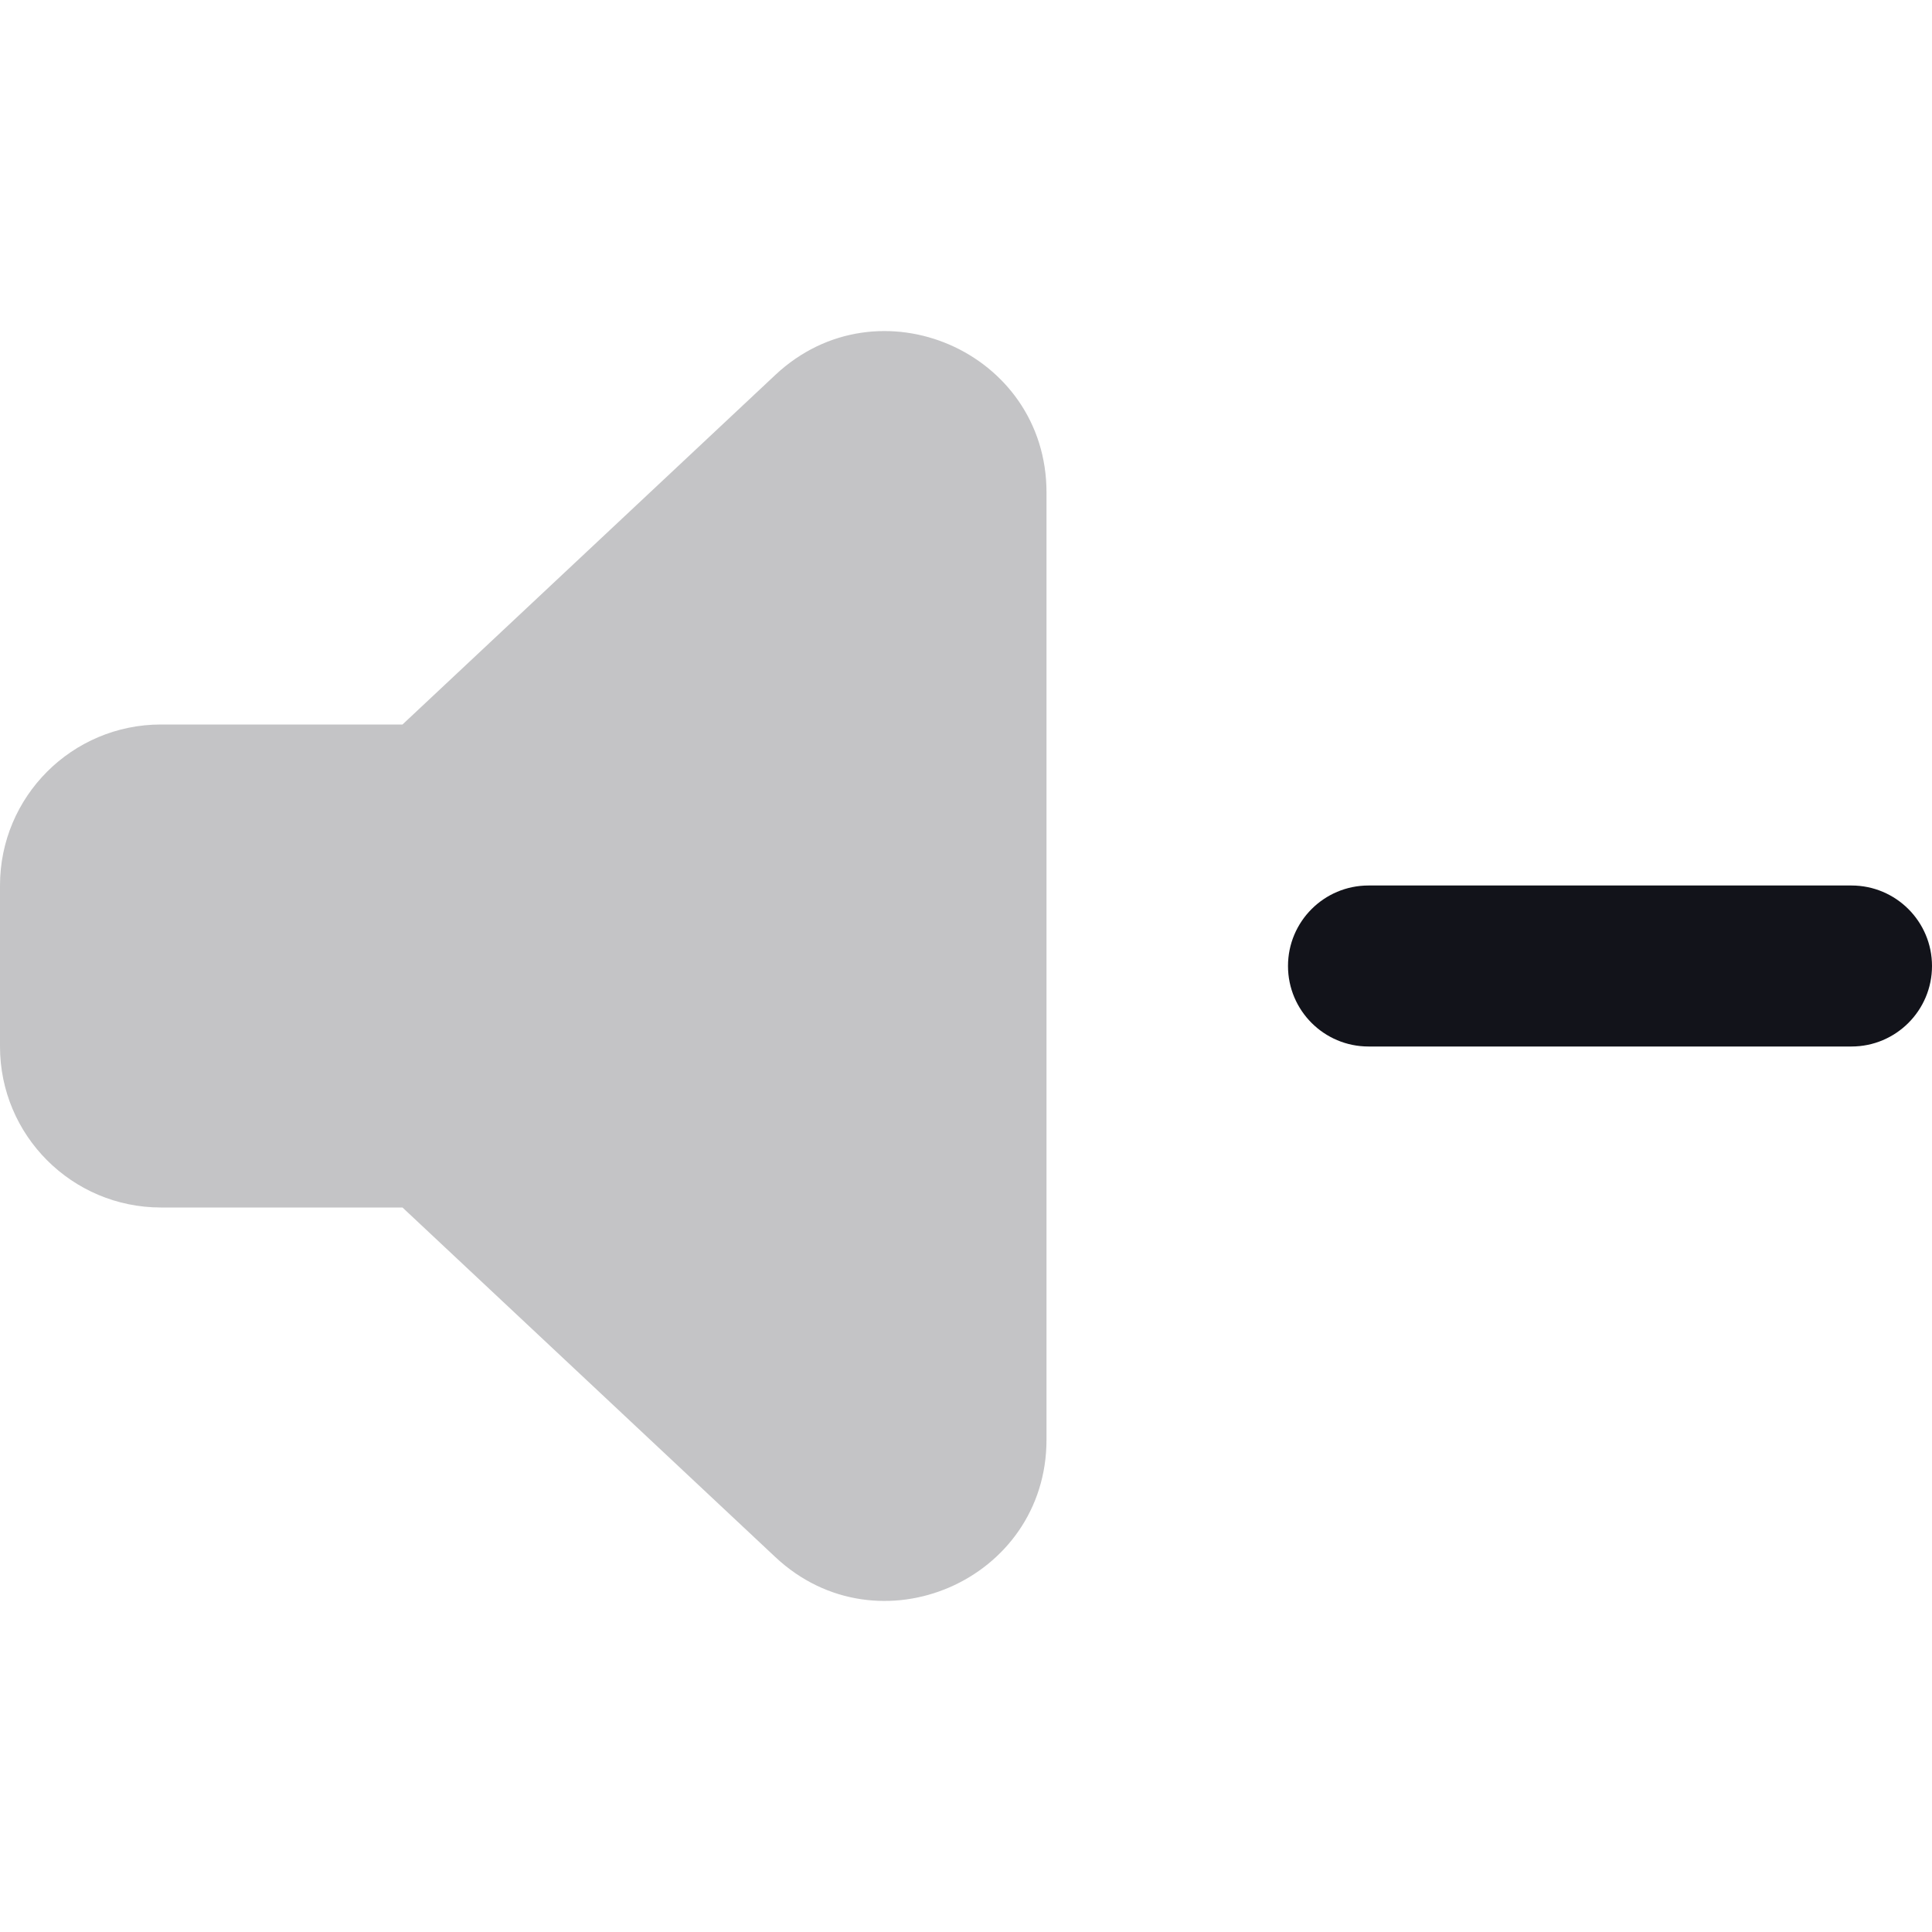
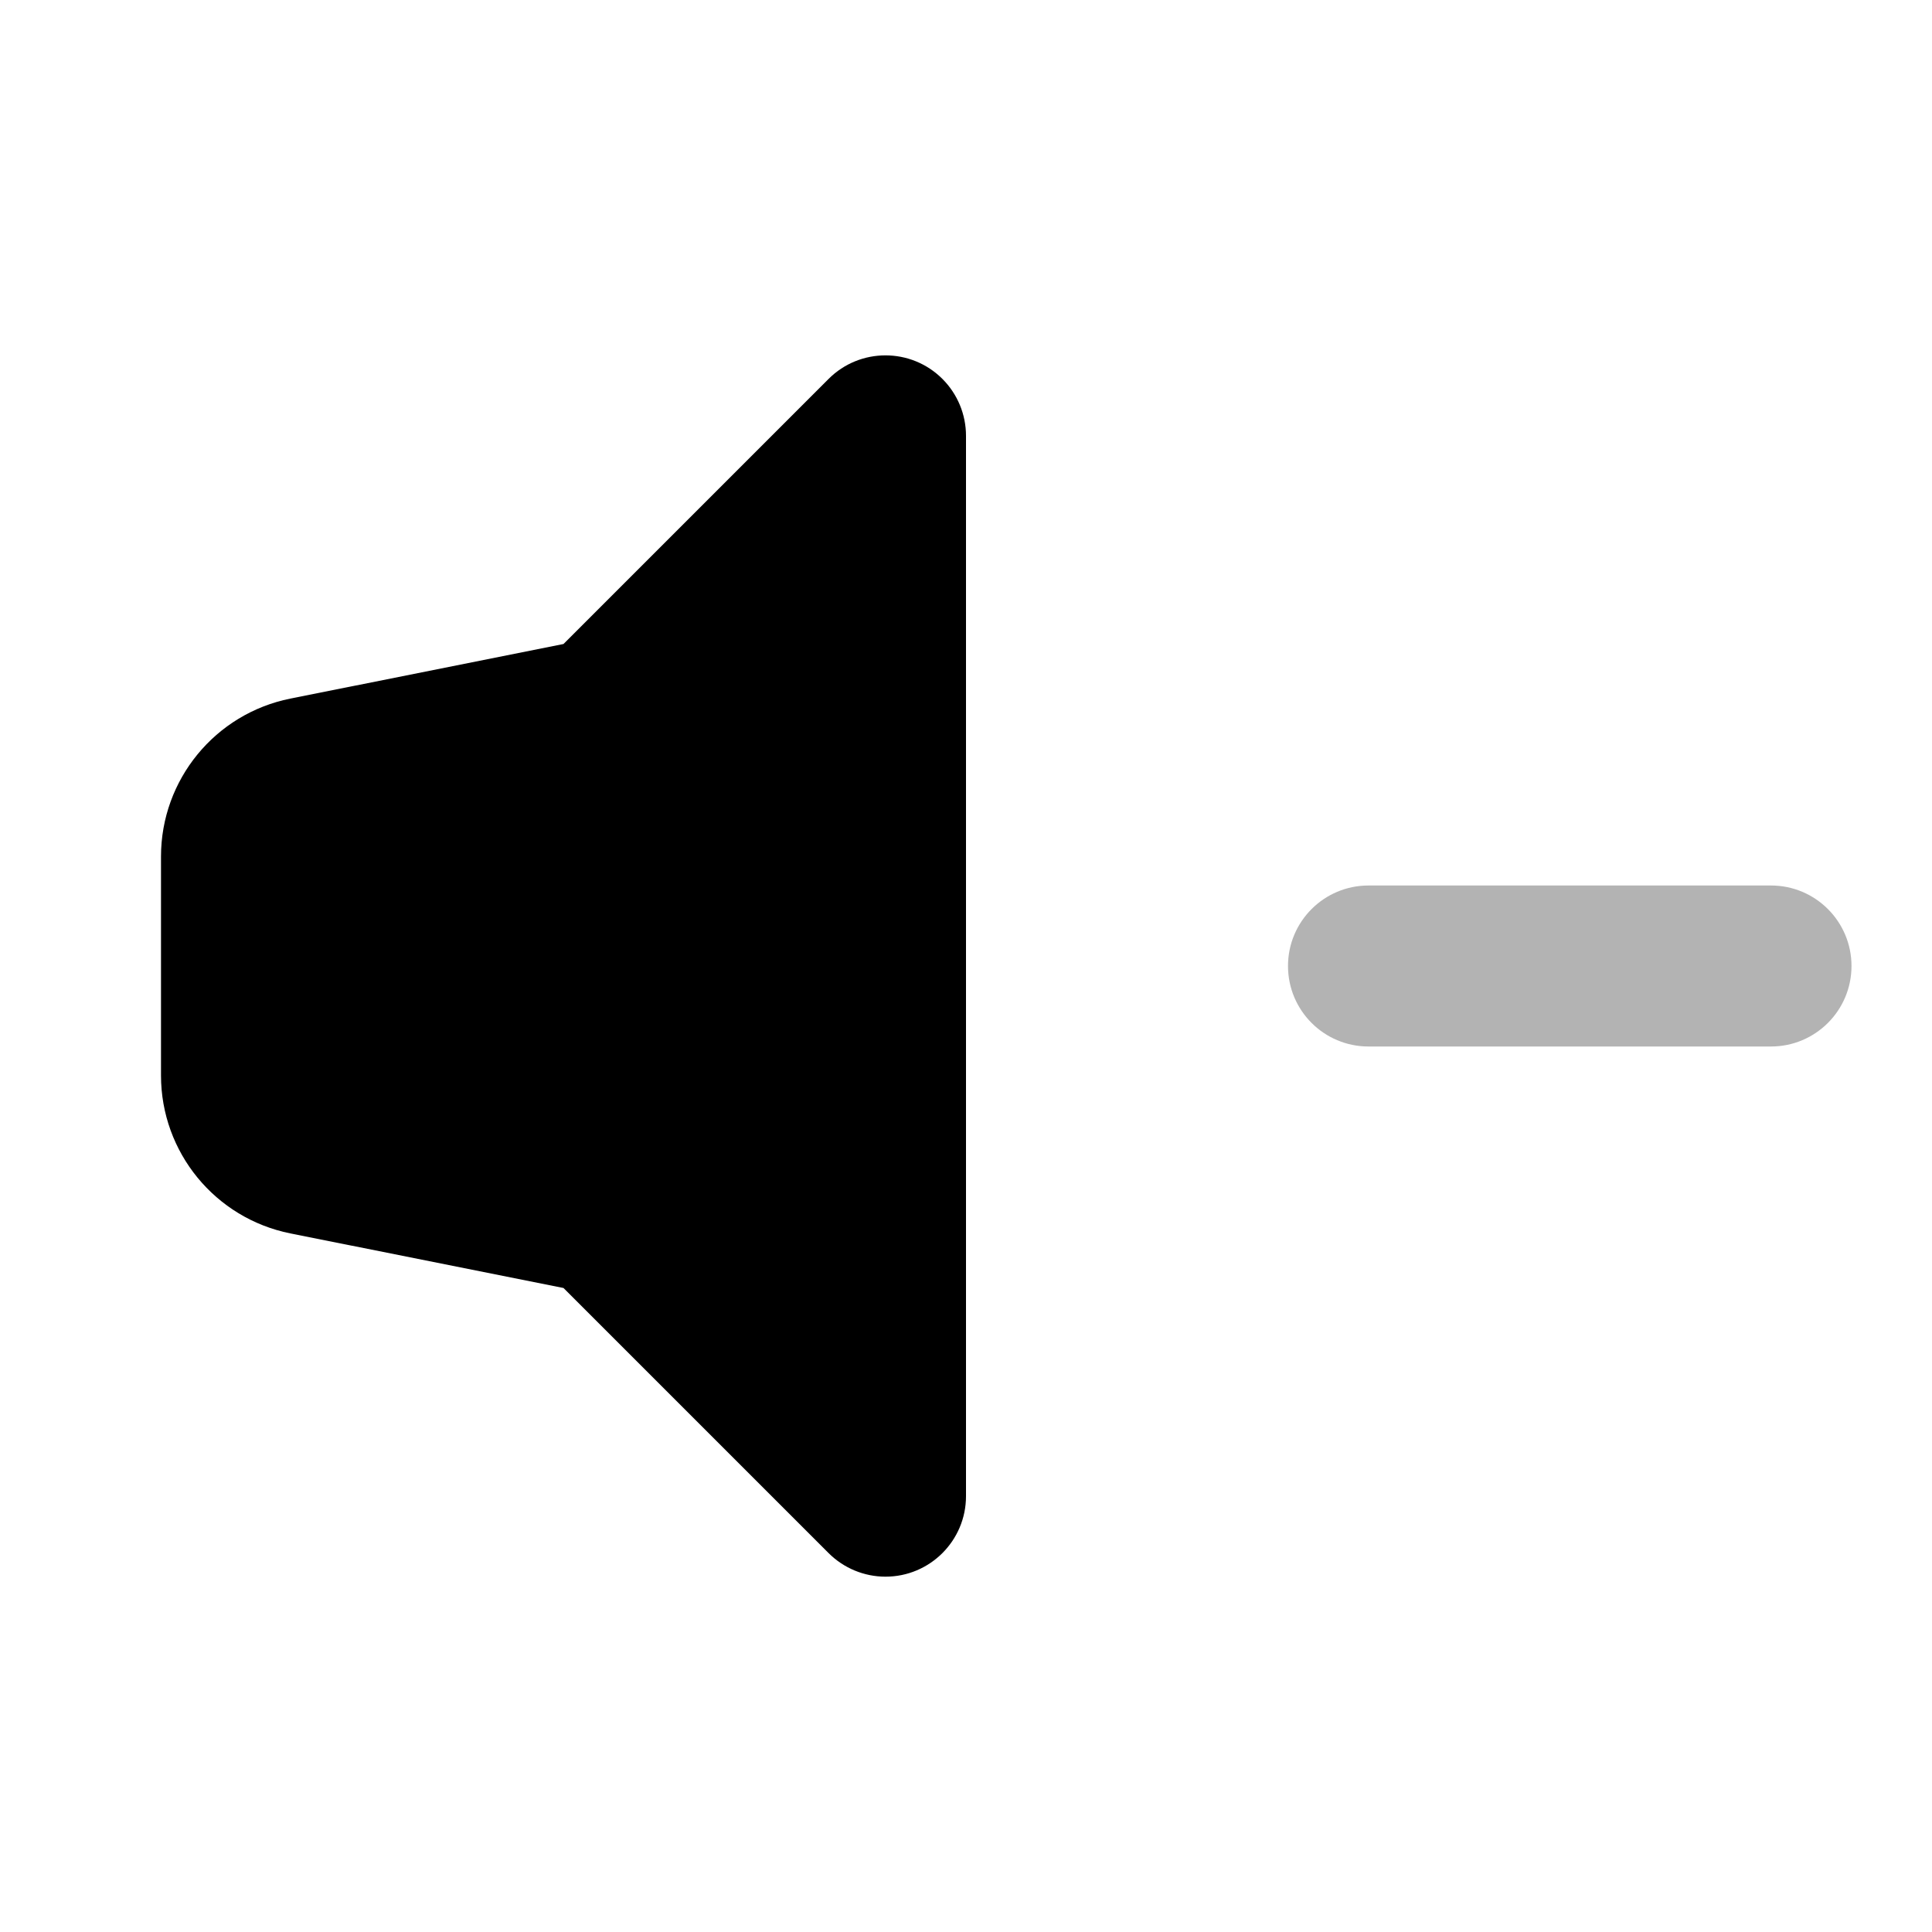
- <svg xmlns="http://www.w3.org/2000/svg" width="24" height="24" viewBox="0 0 24 24" fill="none">
-   <path fill-rule="evenodd" clip-rule="evenodd" d="M16 12C16 11.448 16.448 11 17 11H23C23.552 11 24 11.448 24 12C24 12.552 23.552 13 23 13H17C16.448 13 16 12.552 16 12Z" fill="#12131A" />
-   <path opacity="0.25" d="M5 9L9.632 4.657C10.909 3.46 13 4.366 13 6.117V17.884C13 19.634 10.909 20.54 9.632 19.343L5 15H2C0.895 15 0 14.105 0 13V11C0 9.895 0.895 9 2 9H5Z" fill="#12131A" />
+ <svg xmlns="http://www.w3.org/2000/svg" width="24px" height="24px" viewBox="0 0 24 24" version="1.1">
+   <g id="Stockholm-icons-/-Media-/-Volume-down" stroke="none" stroke-width="1" fill="none" fill-rule="evenodd">
+     <rect id="bound" x="0" y="0" width="24" height="24" />
+     <rect id="Rectangle-46" fill="#000000" opacity="0.3" x="16" y="11" width="7" height="2" rx="1" />
+     <path d="M7,16 L3.608,15.322 C2.673,15.135 2,14.314 2,13.36 L2,10.64 C2,9.686 2.673,8.865 3.608,8.678 L7,8 L10.293,4.707 C10.683,4.317 11.317,4.317 11.707,4.707 C11.895,4.895 12,5.149 12,5.414 L12,18.586 C12,19.138 11.552,19.586 11,19.586 C10.735,19.586 10.48,19.48 10.293,19.293 L7,16 Z" id="Combined-Shape" fill="#000000" />
+   </g>
</svg>
